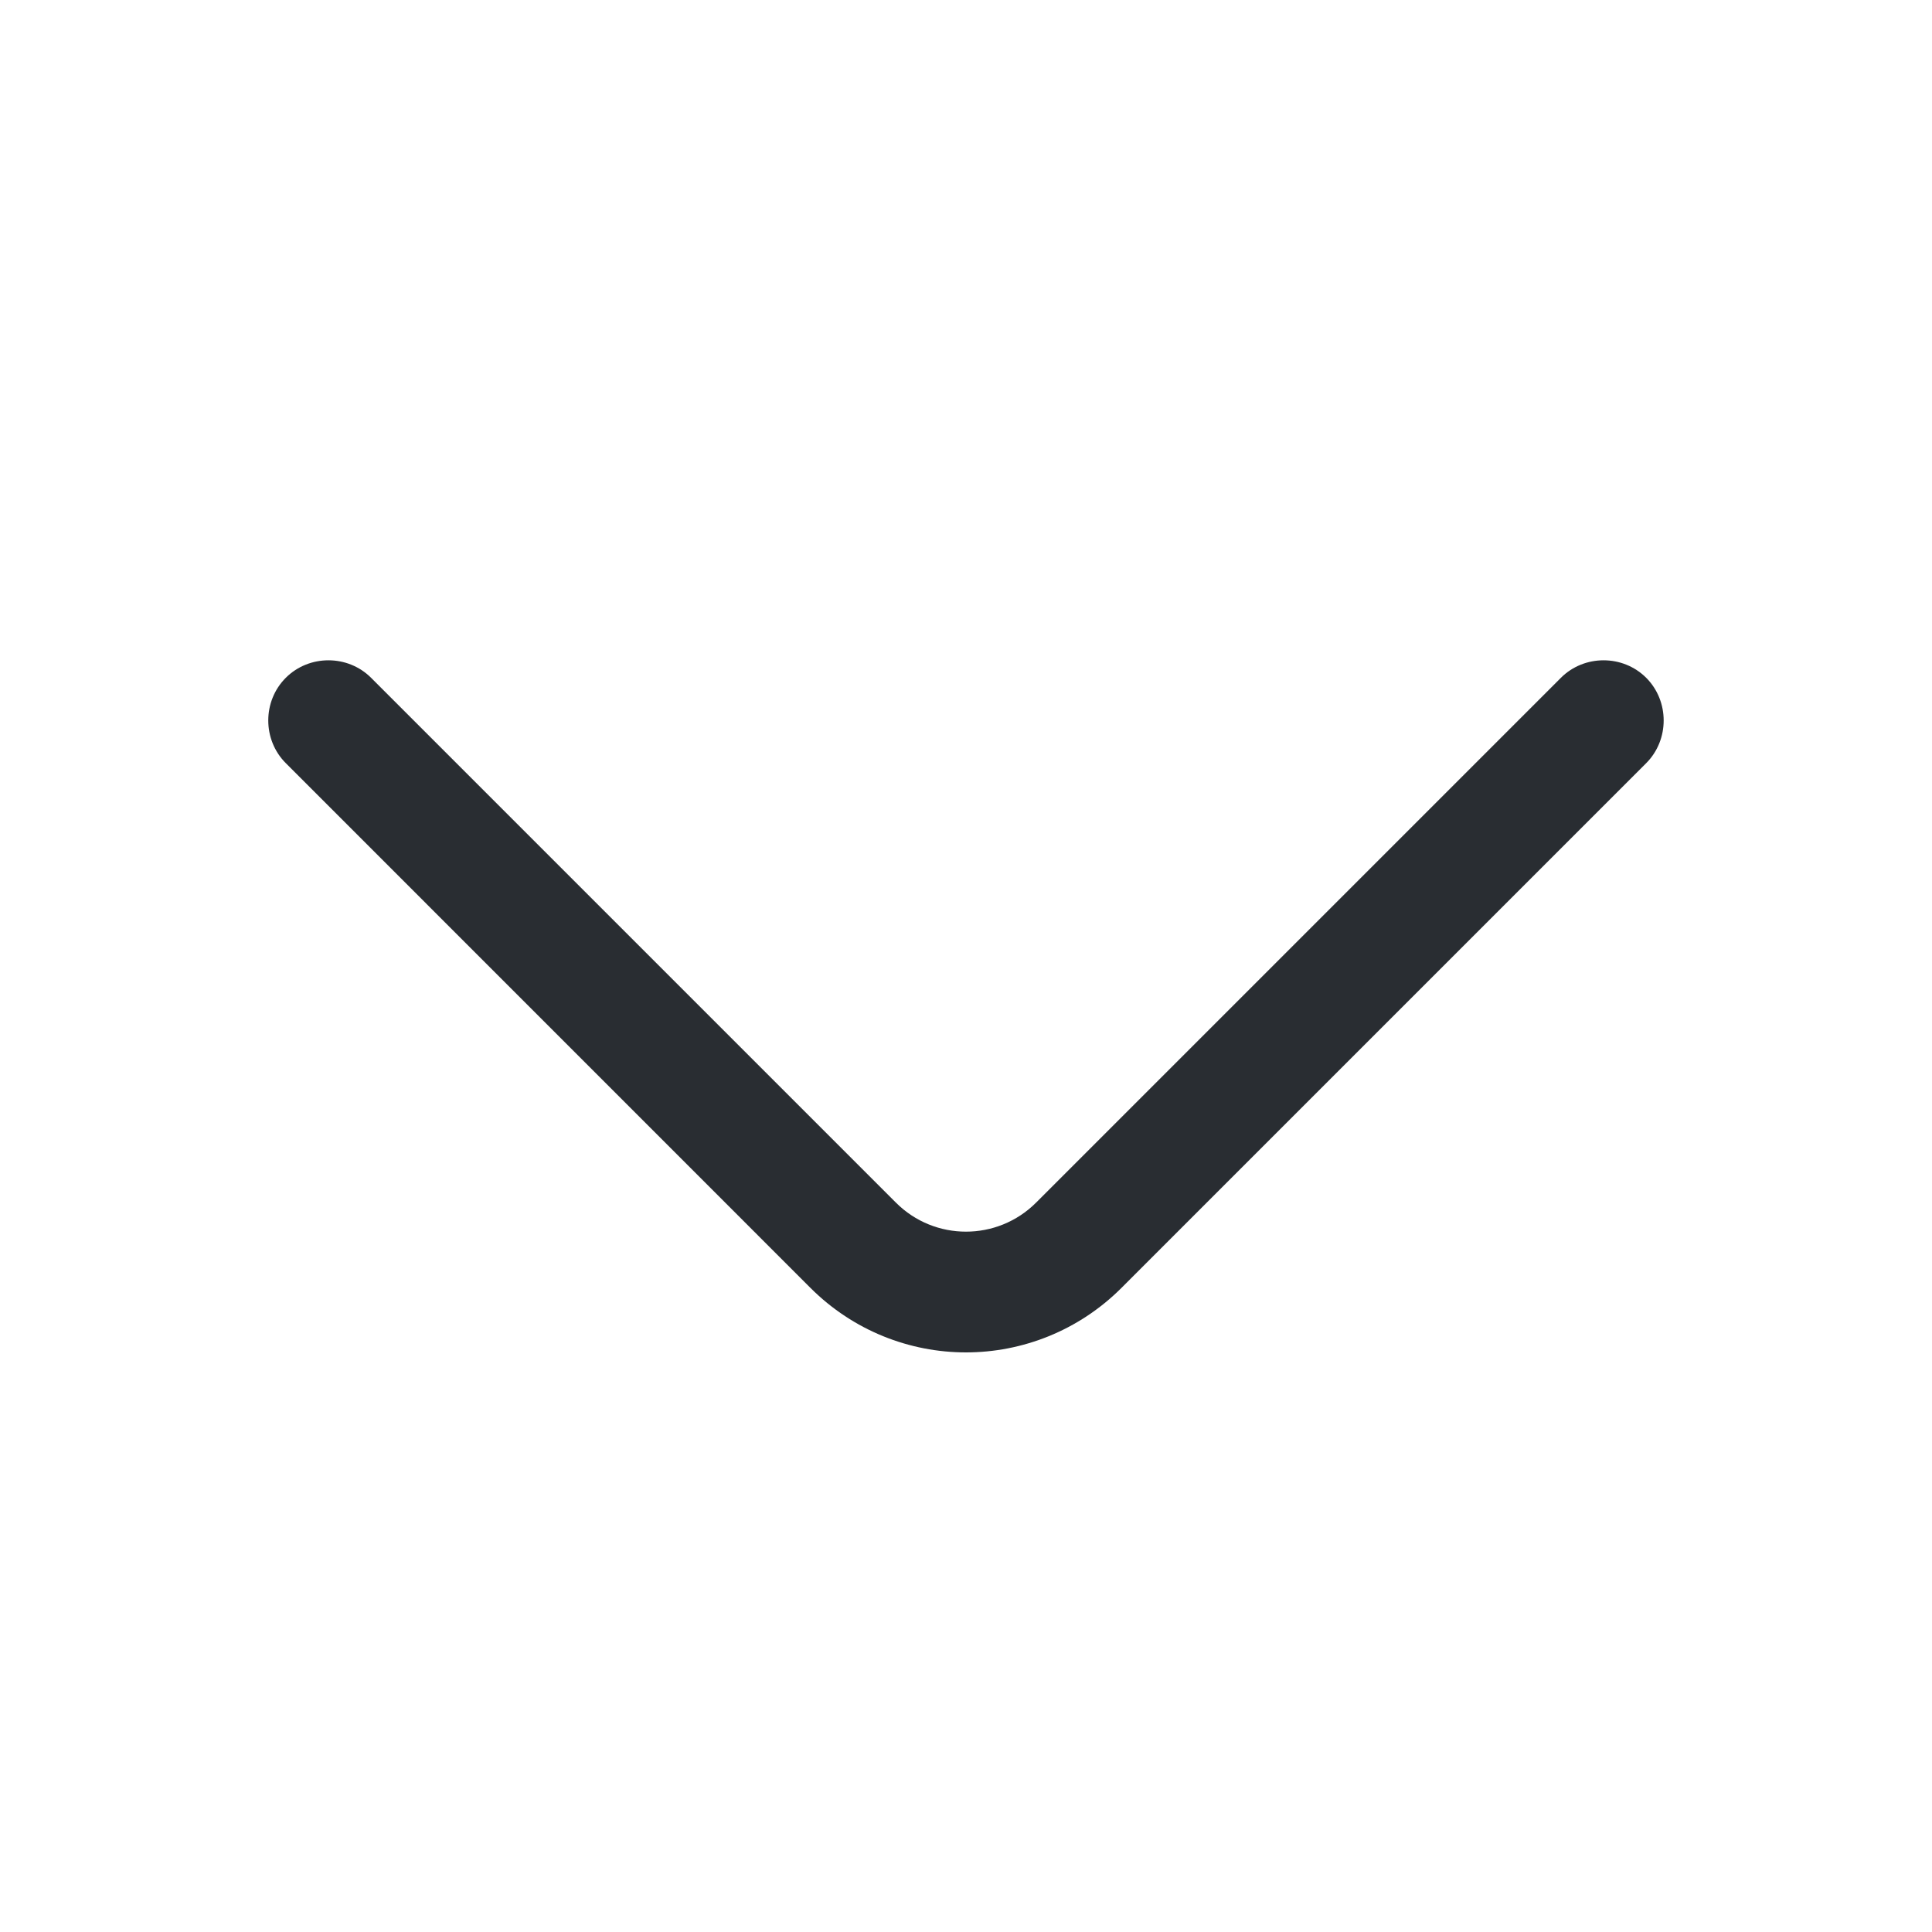
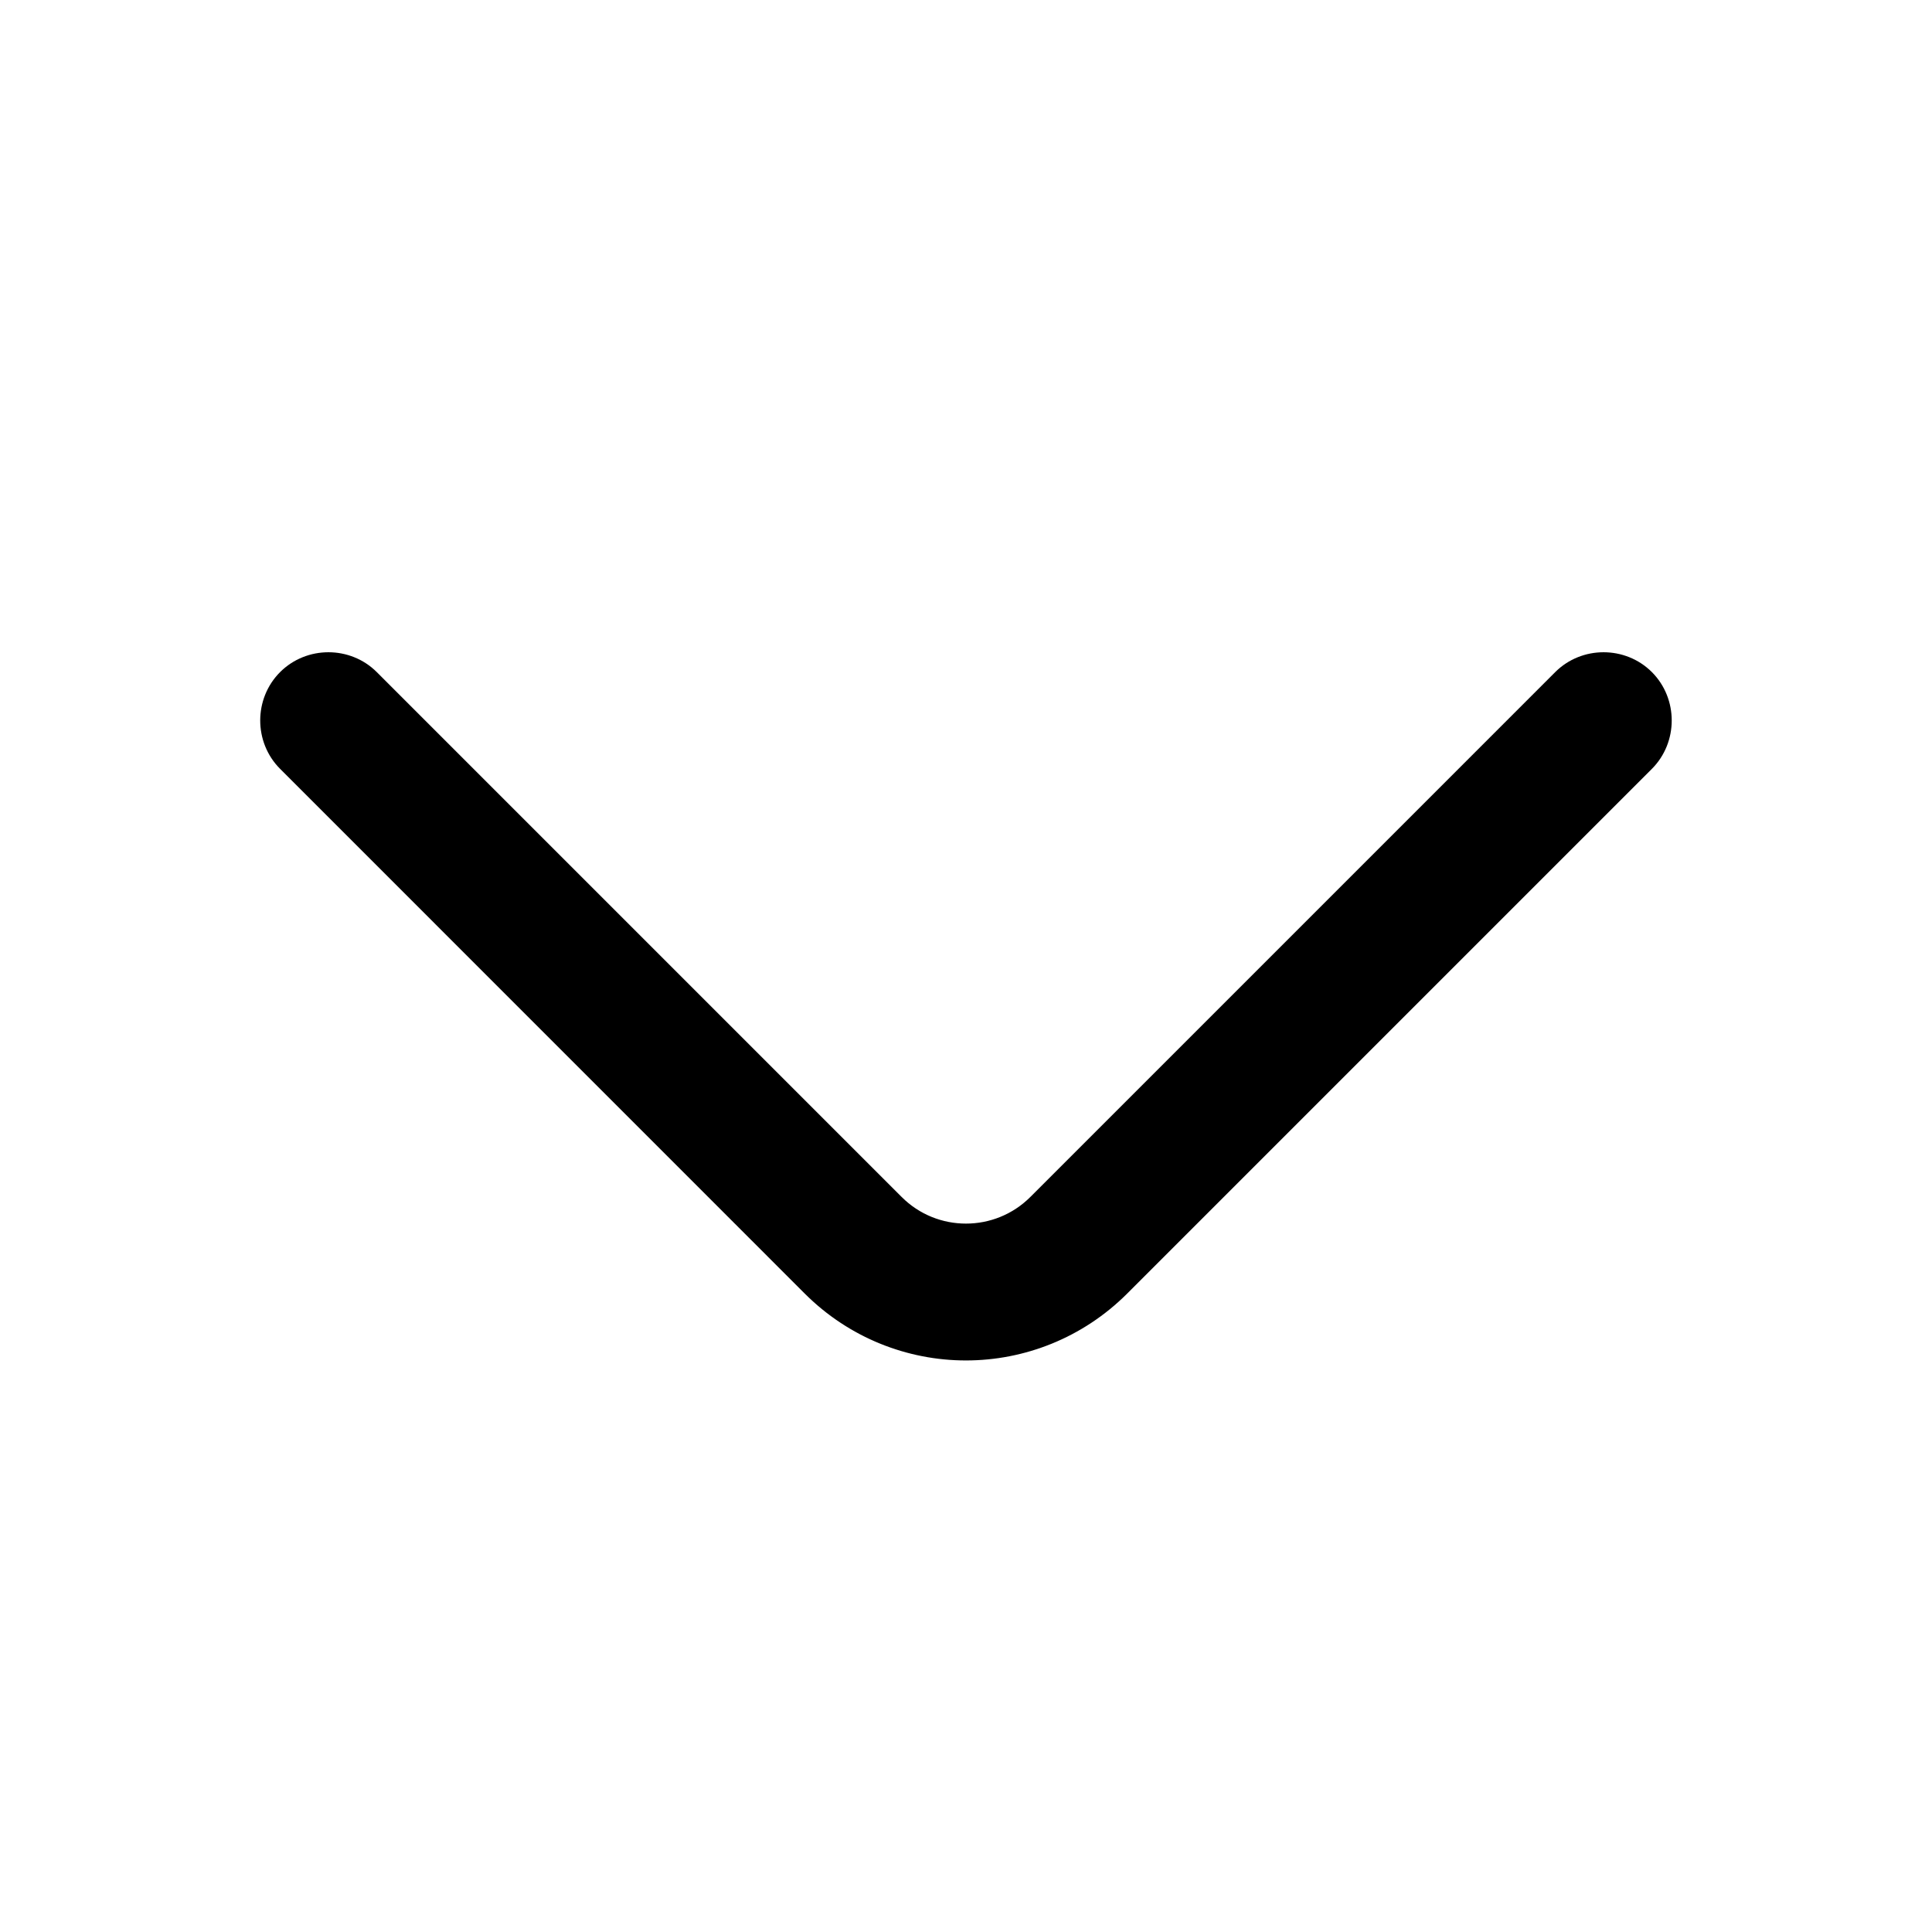
- <svg xmlns="http://www.w3.org/2000/svg" width="24" height="24" viewBox="0 0 24 24" fill="none">
-   <path d="M11.999 16.8C11.3 16.8 10.6 16.53 10.069 16L3.55 9.48C3.26 9.19 3.26 8.71 3.55 8.42C3.84 8.13 4.32 8.13 4.61 8.42L11.13 14.94C11.61 15.42 12.389 15.42 12.87 14.94L19.39 8.42C19.68 8.13 20.16 8.13 20.45 8.42C20.739 8.71 20.739 9.19 20.45 9.48L13.93 16C13.399 16.53 12.7 16.8 11.999 16.8Z" fill="#292D32" />
+ <svg xmlns="http://www.w3.org/2000/svg" width="24" height="24" viewBox="0 0 24 24" fill="currentColor">
+   <path d="M11.999 16.8C11.3 16.8 10.6 16.53 10.069 16L3.55 9.48C3.26 9.19 3.26 8.71 3.55 8.42C3.84 8.13 4.32 8.13 4.61 8.42L11.13 14.94C11.61 15.42 12.389 15.42 12.87 14.94L19.39 8.42C19.68 8.13 20.16 8.13 20.45 8.42C20.739 8.71 20.739 9.19 20.45 9.48L13.93 16C13.399 16.53 12.7 16.8 11.999 16.8Z" fill="currentColor" stroke="currentColor" stroke-width="0.2" />
</svg>
